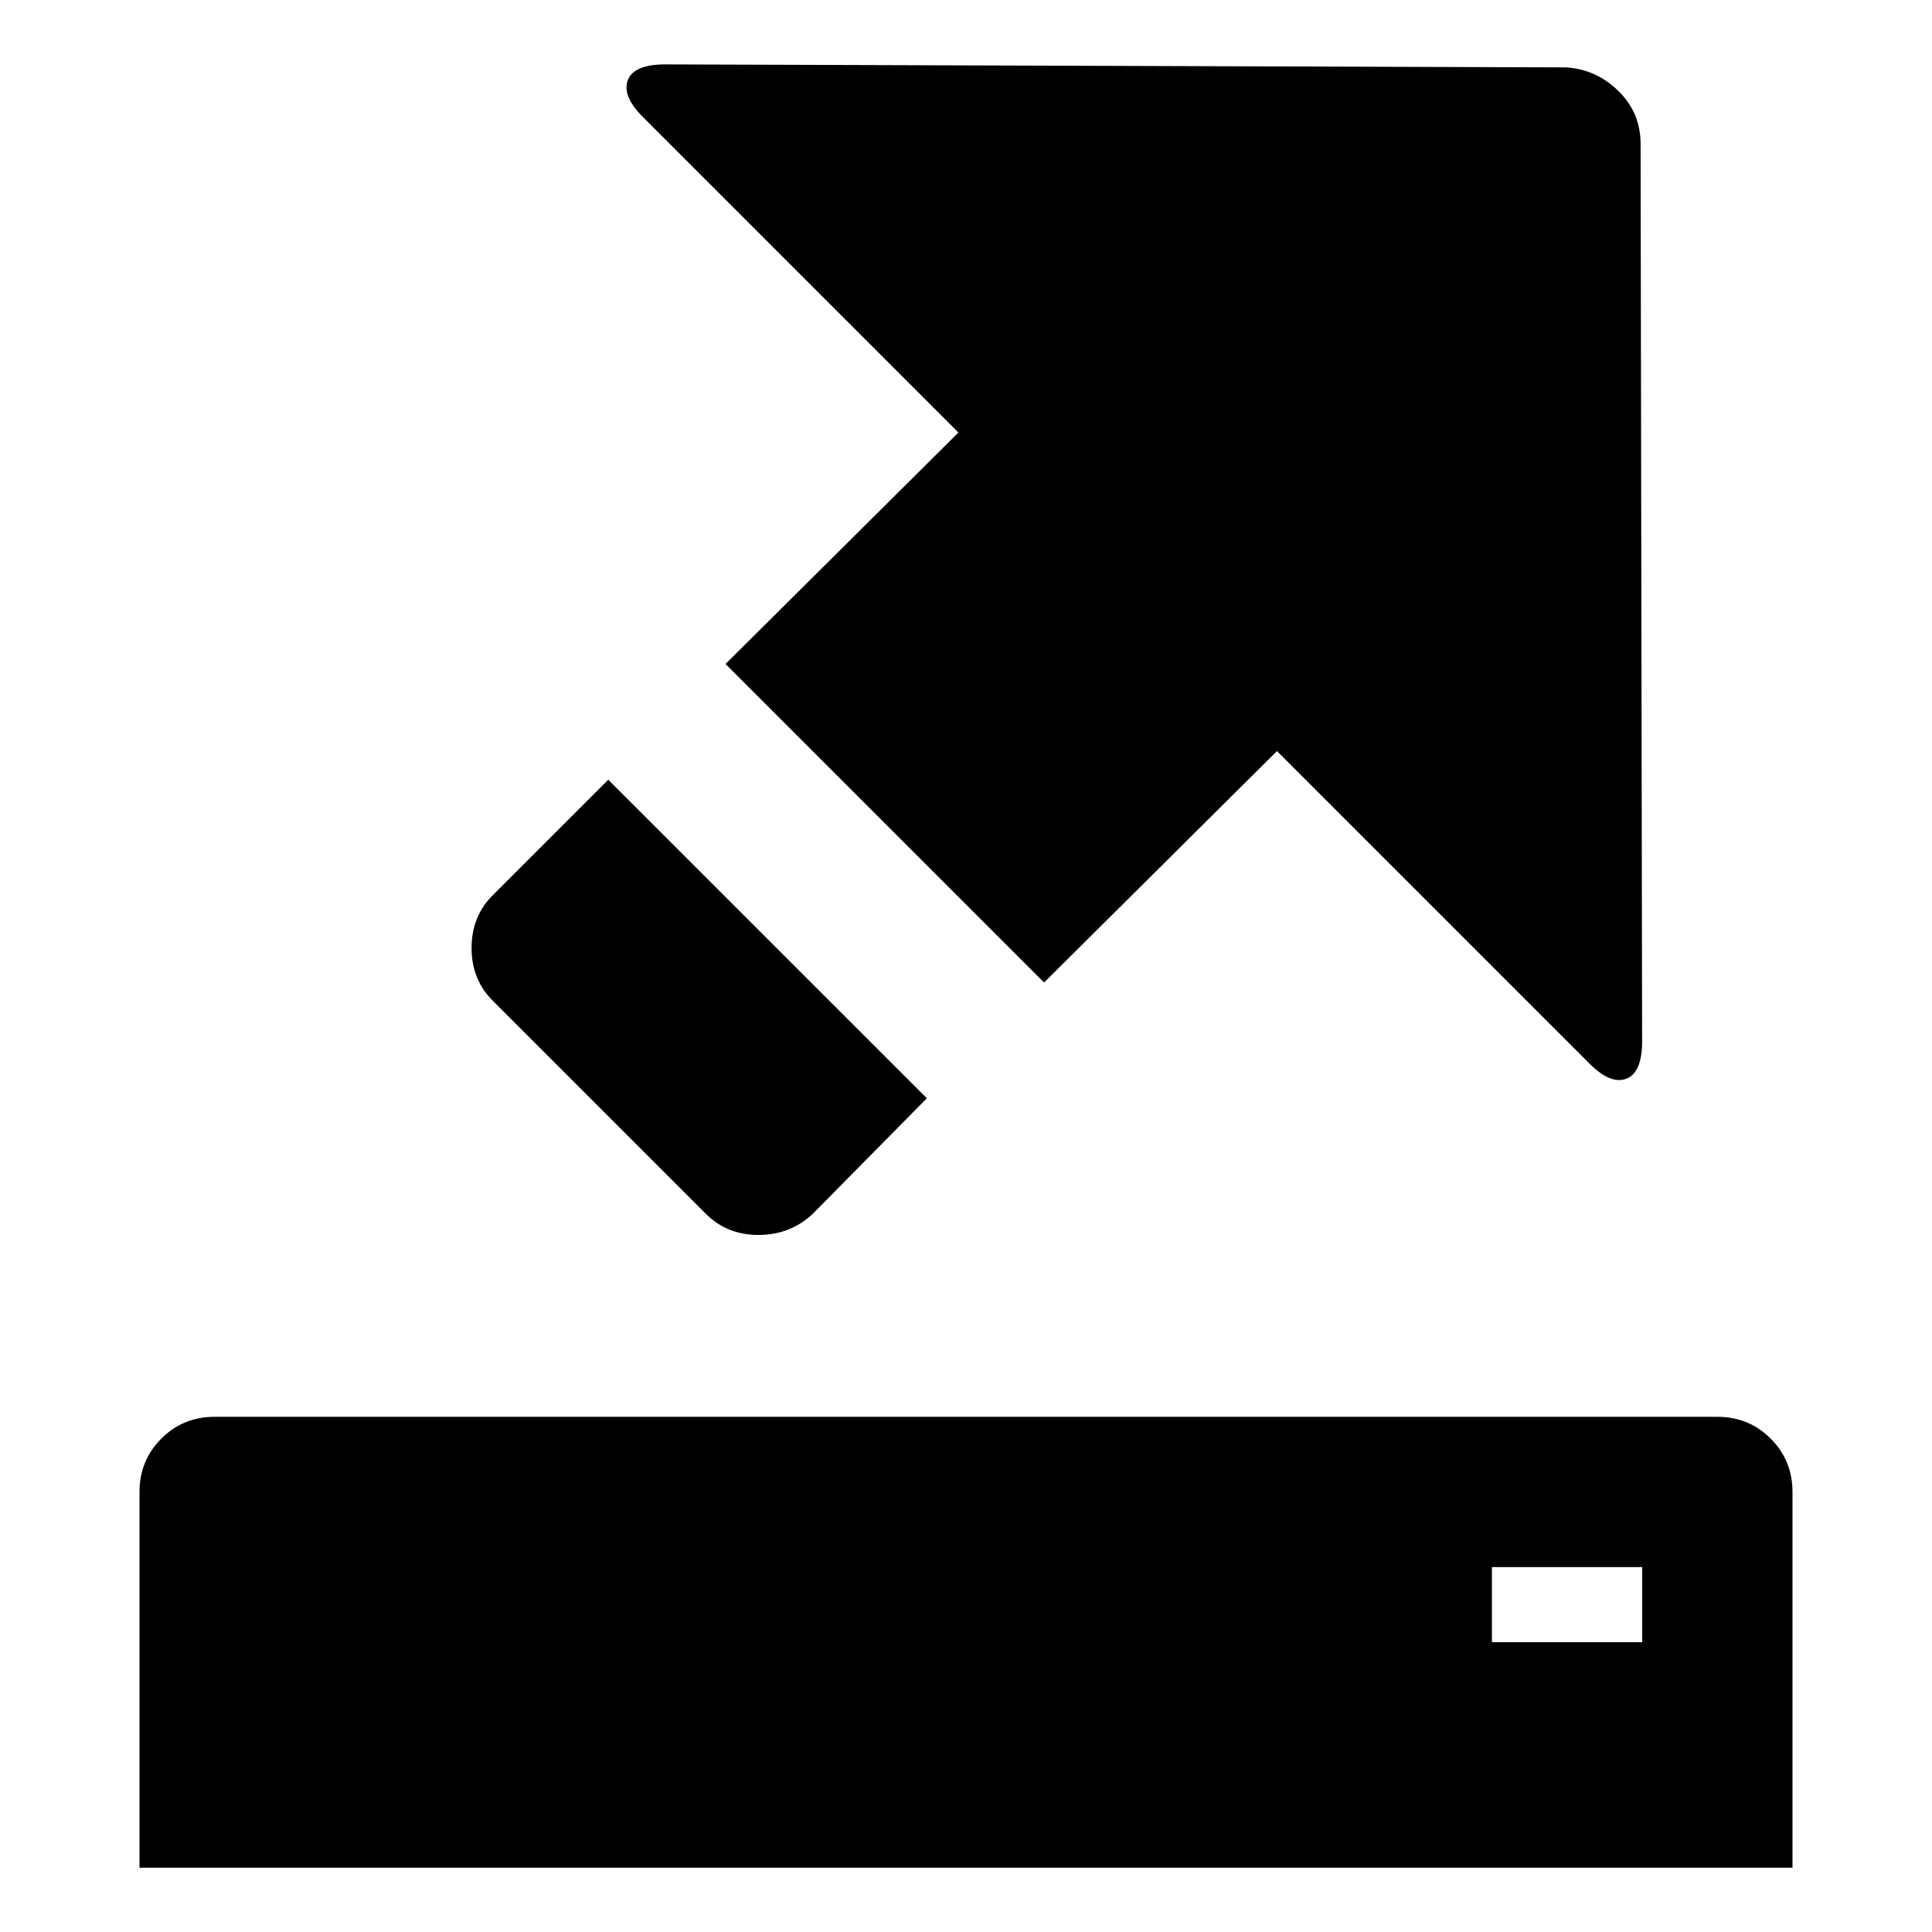
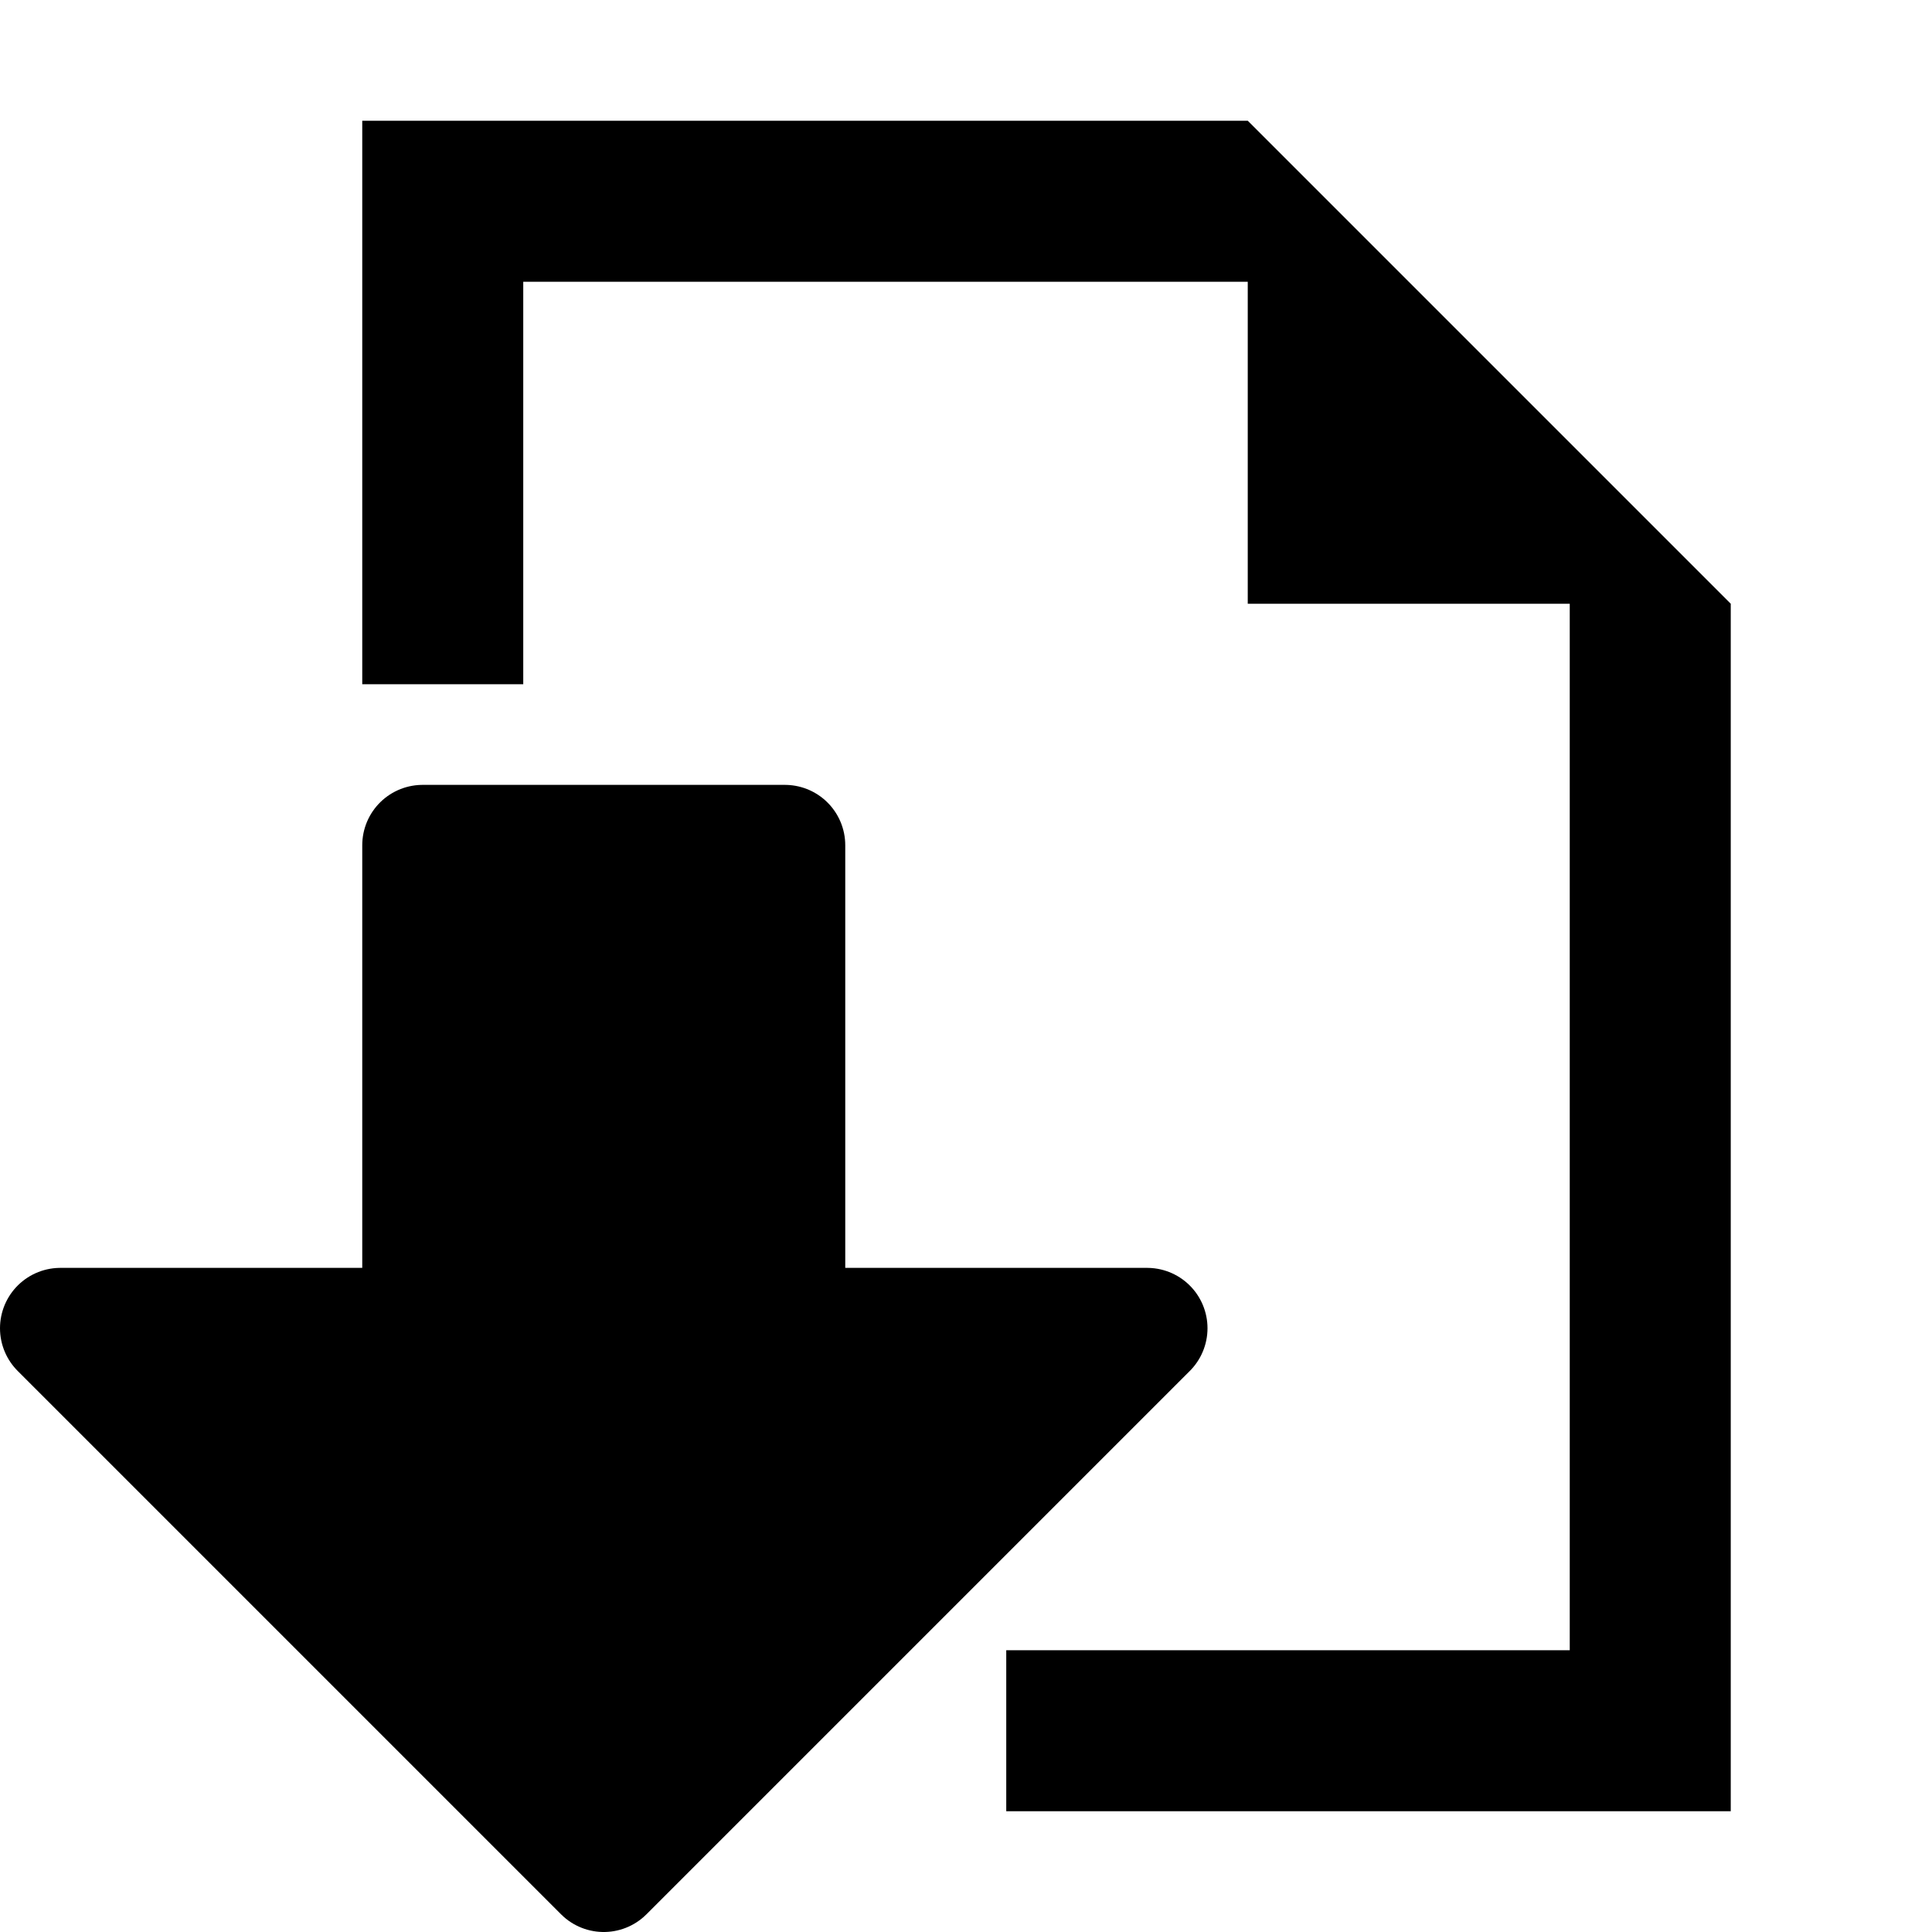
- <svg xmlns="http://www.w3.org/2000/svg" version="1.1" width="24" height="24" viewBox="0 0 24 24" id="svg6">
-   <defs id="defs10" />
-   <path d="m 8.266,0.8 11.181,0.037 q 0.373,0.019 0.653,0.289 0.28,0.27 0.28,0.663 l 0.019,11.144 q 0,0.392 -0.196,0.467 -0.196,0.075 -0.457,-0.187 l -3.883,-3.883 -2.893,2.875 -3.957,-3.957 2.893,-2.875 -3.92,-3.92 q -0.261,-0.261 -0.187,-0.457 0.074,-0.196 0.467,-0.196 z m 3.248,12.843 -1.419,1.437 q -0.28,0.261 -0.672,0.261 -0.392,0 -0.653,-0.261 l -2.651,-2.651 q -0.261,-0.261 -0.261,-0.653 0,-0.392 0.261,-0.653 l 1.437,-1.437 z m -8.848,3.957 h 18.667 q 0.392,0 0.663,0.271 0.271,0.271 0.271,0.663 v 4.667 H 1.733 v -4.667 q 0,-0.392 0.271,-0.663 0.271,-0.271 0.663,-0.271 z m 15.867,1.867 v 0.933 h 1.867 v -0.933 z" id="path4" style="stroke-width:0.7" />
+ <svg xmlns="http://www.w3.org/2000/svg" width="24" height="24" version="1.1" id="svg4507" viewBox="0 0 24 24">
+   <defs id="defs4483">
+     <linearGradient id="a" y1="2.719" y2="61" x1="7.729" x2="8.271" gradientUnits="userSpaceOnUse" gradientTransform="matrix(0.5,0,0,-0.48276,384.57,547.25)">
+       <stop stop-color="#bdc3c7" id="stop4468" />
+       <stop offset="1" stop-color="#dadfe1" id="stop4470" />
+     </linearGradient>
+     <linearGradient id="b" y1="518.04" y2="524.8" x2="0" gradientUnits="userSpaceOnUse">
+       <stop stop-color="#566472" id="stop4473" />
+       <stop offset="1" stop-color="#5e6b78" id="stop4475" />
+     </linearGradient>
+     <linearGradient id="c" y1="524.8" x1="404.57" y2="531.8" x2="411.57" gradientUnits="userSpaceOnUse">
+       <stop stop-color="#383e51" id="stop4478" />
+       <stop offset="1" stop-color="#655c6f" stop-opacity="0" id="stop4480" />
+     </linearGradient>
+   </defs>
+   <path style="fill:#000000;fill-opacity:1;fill-rule:evenodd;stroke:#000000;stroke-width:1.5;stroke-linecap:round;stroke-linejoin:round;stroke-miterlimit:4;stroke-dasharray:none;stroke-opacity:1" d="M 5.25,10.5 H 9.75 v 6 h 4.5 L 7.5,23.25 0.75,16.5 h 4.5 z" id="path5074" />
+   <path style="fill:#000000;fill-opacity:1;fill-rule:evenodd;stroke:#000000;stroke-width:0;stroke-linecap:butt;stroke-linejoin:miter;stroke-miterlimit:4;stroke-dasharray:none;stroke-opacity:1" d="m 12.5,22.5 v -2 h 7 v -13 h -4 v -4 h -9 v 5 h -2 v -7 h 11 l 6,6 v 15 z" id="path830" />
+   <g aria-label="DXF" style="font-style:normal;font-variant:normal;font-weight:normal;font-stretch:normal;font-size:12.5px;line-height:25px;font-family:Monospace;-inkscape-font-specification:Monospace;text-align:center;letter-spacing:0px;word-spacing:0px;text-anchor:middle;fill:#000000;fill-opacity:1;stroke:none;stroke-width:1px;stroke-linecap:butt;stroke-linejoin:miter;stroke-opacity:1" id="text838" />
</svg>
